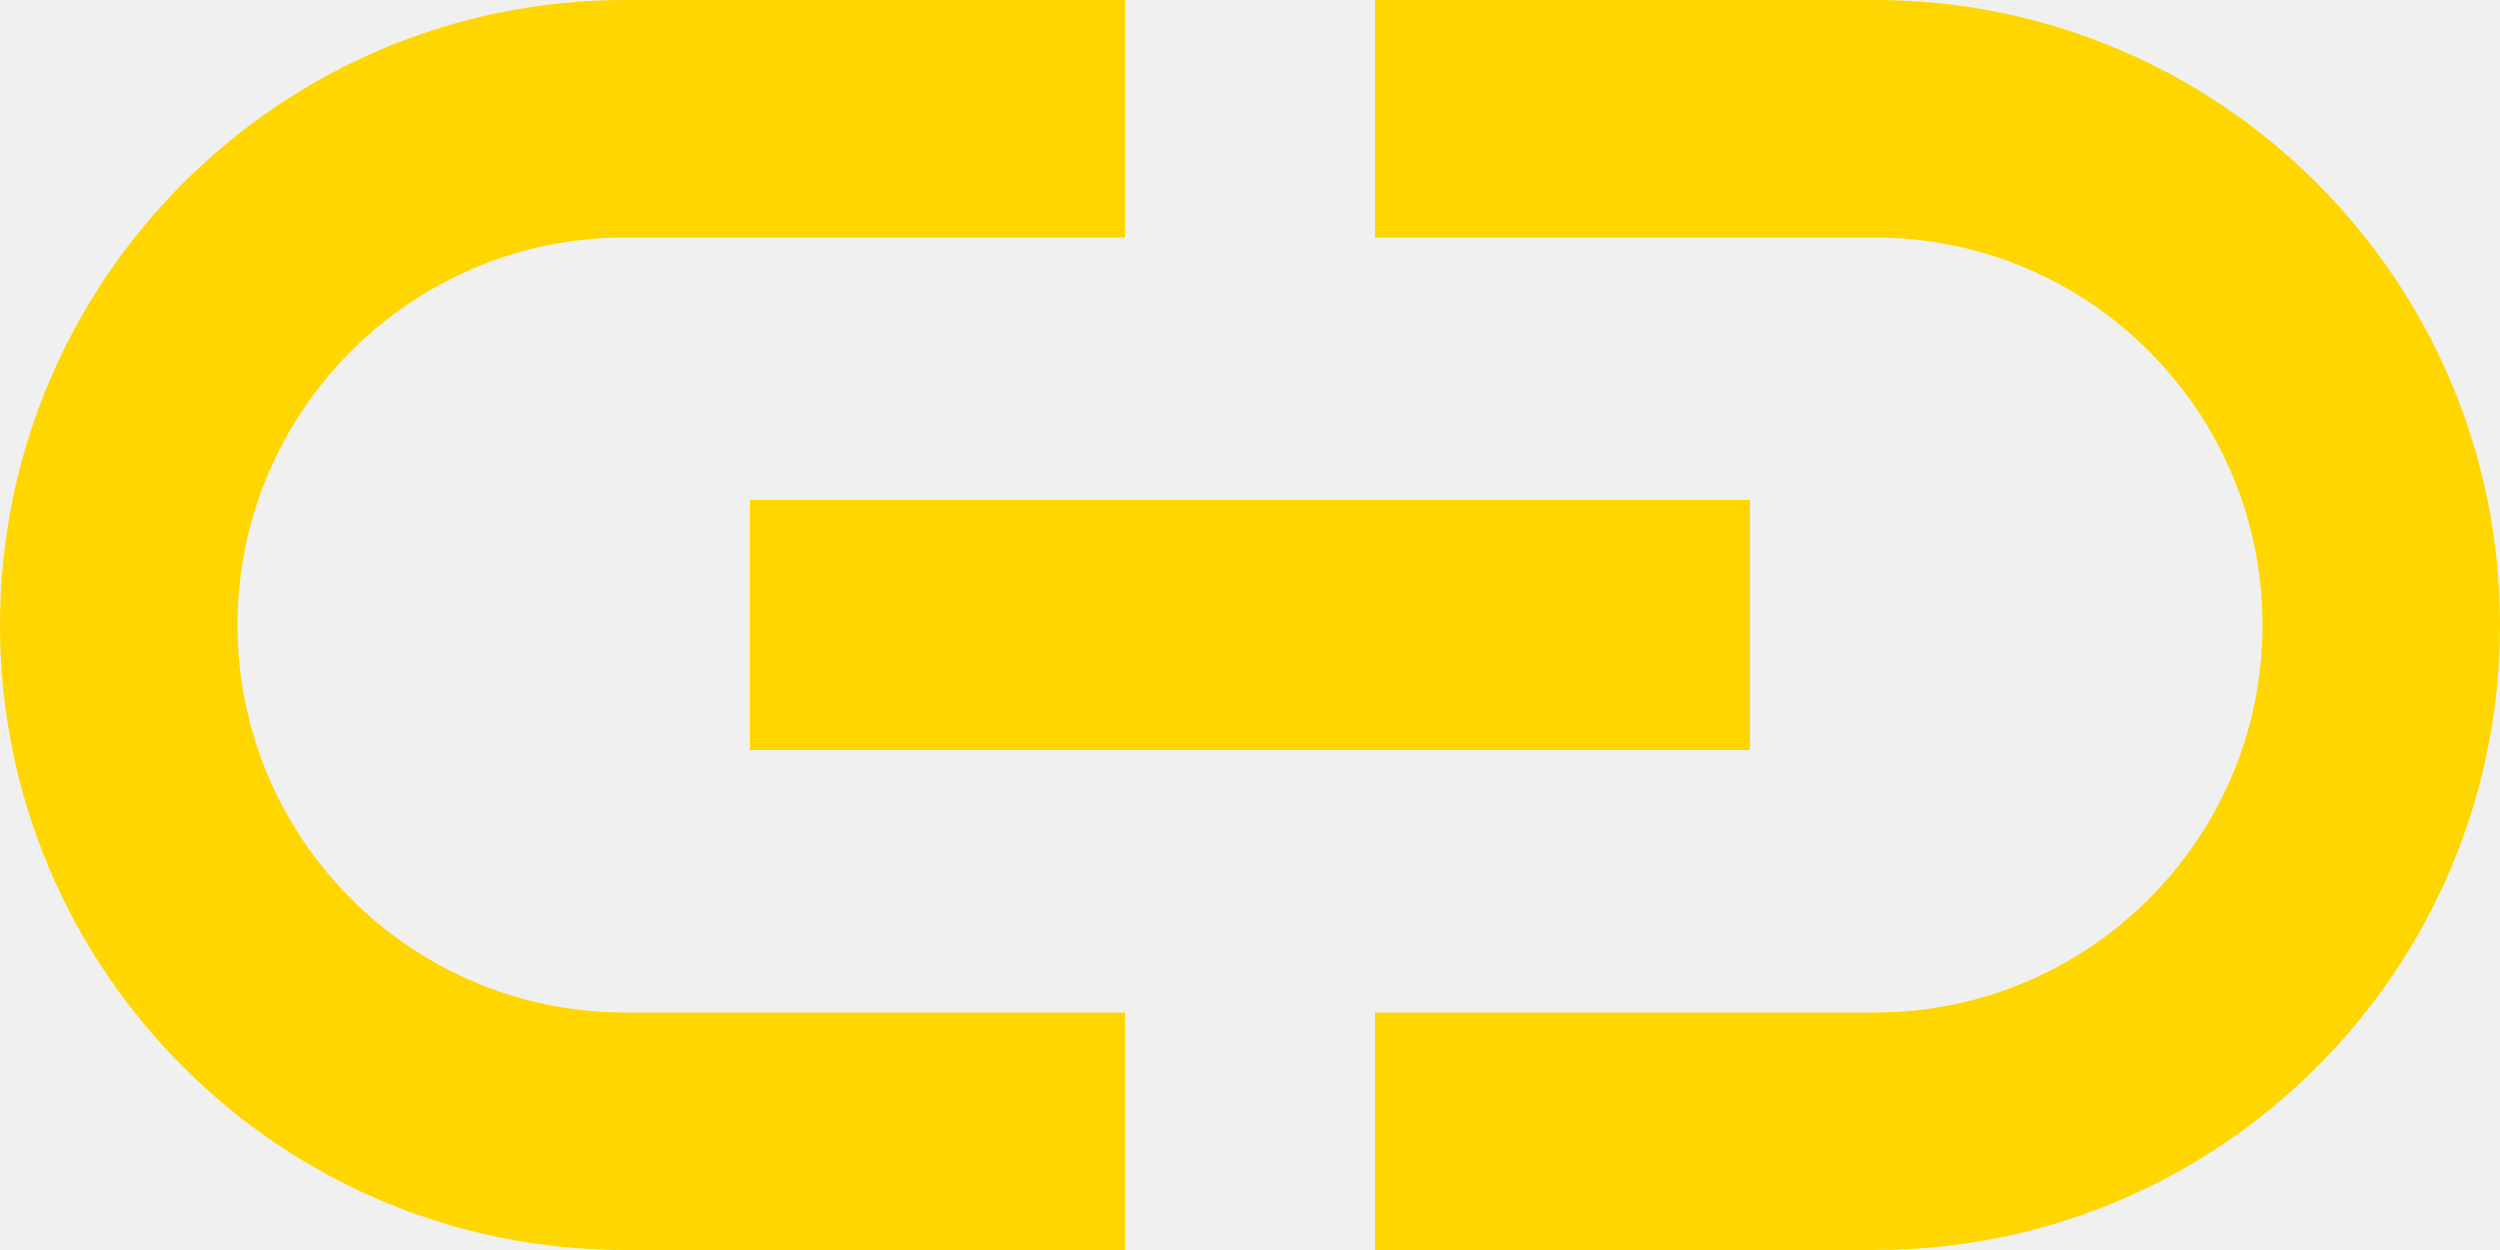
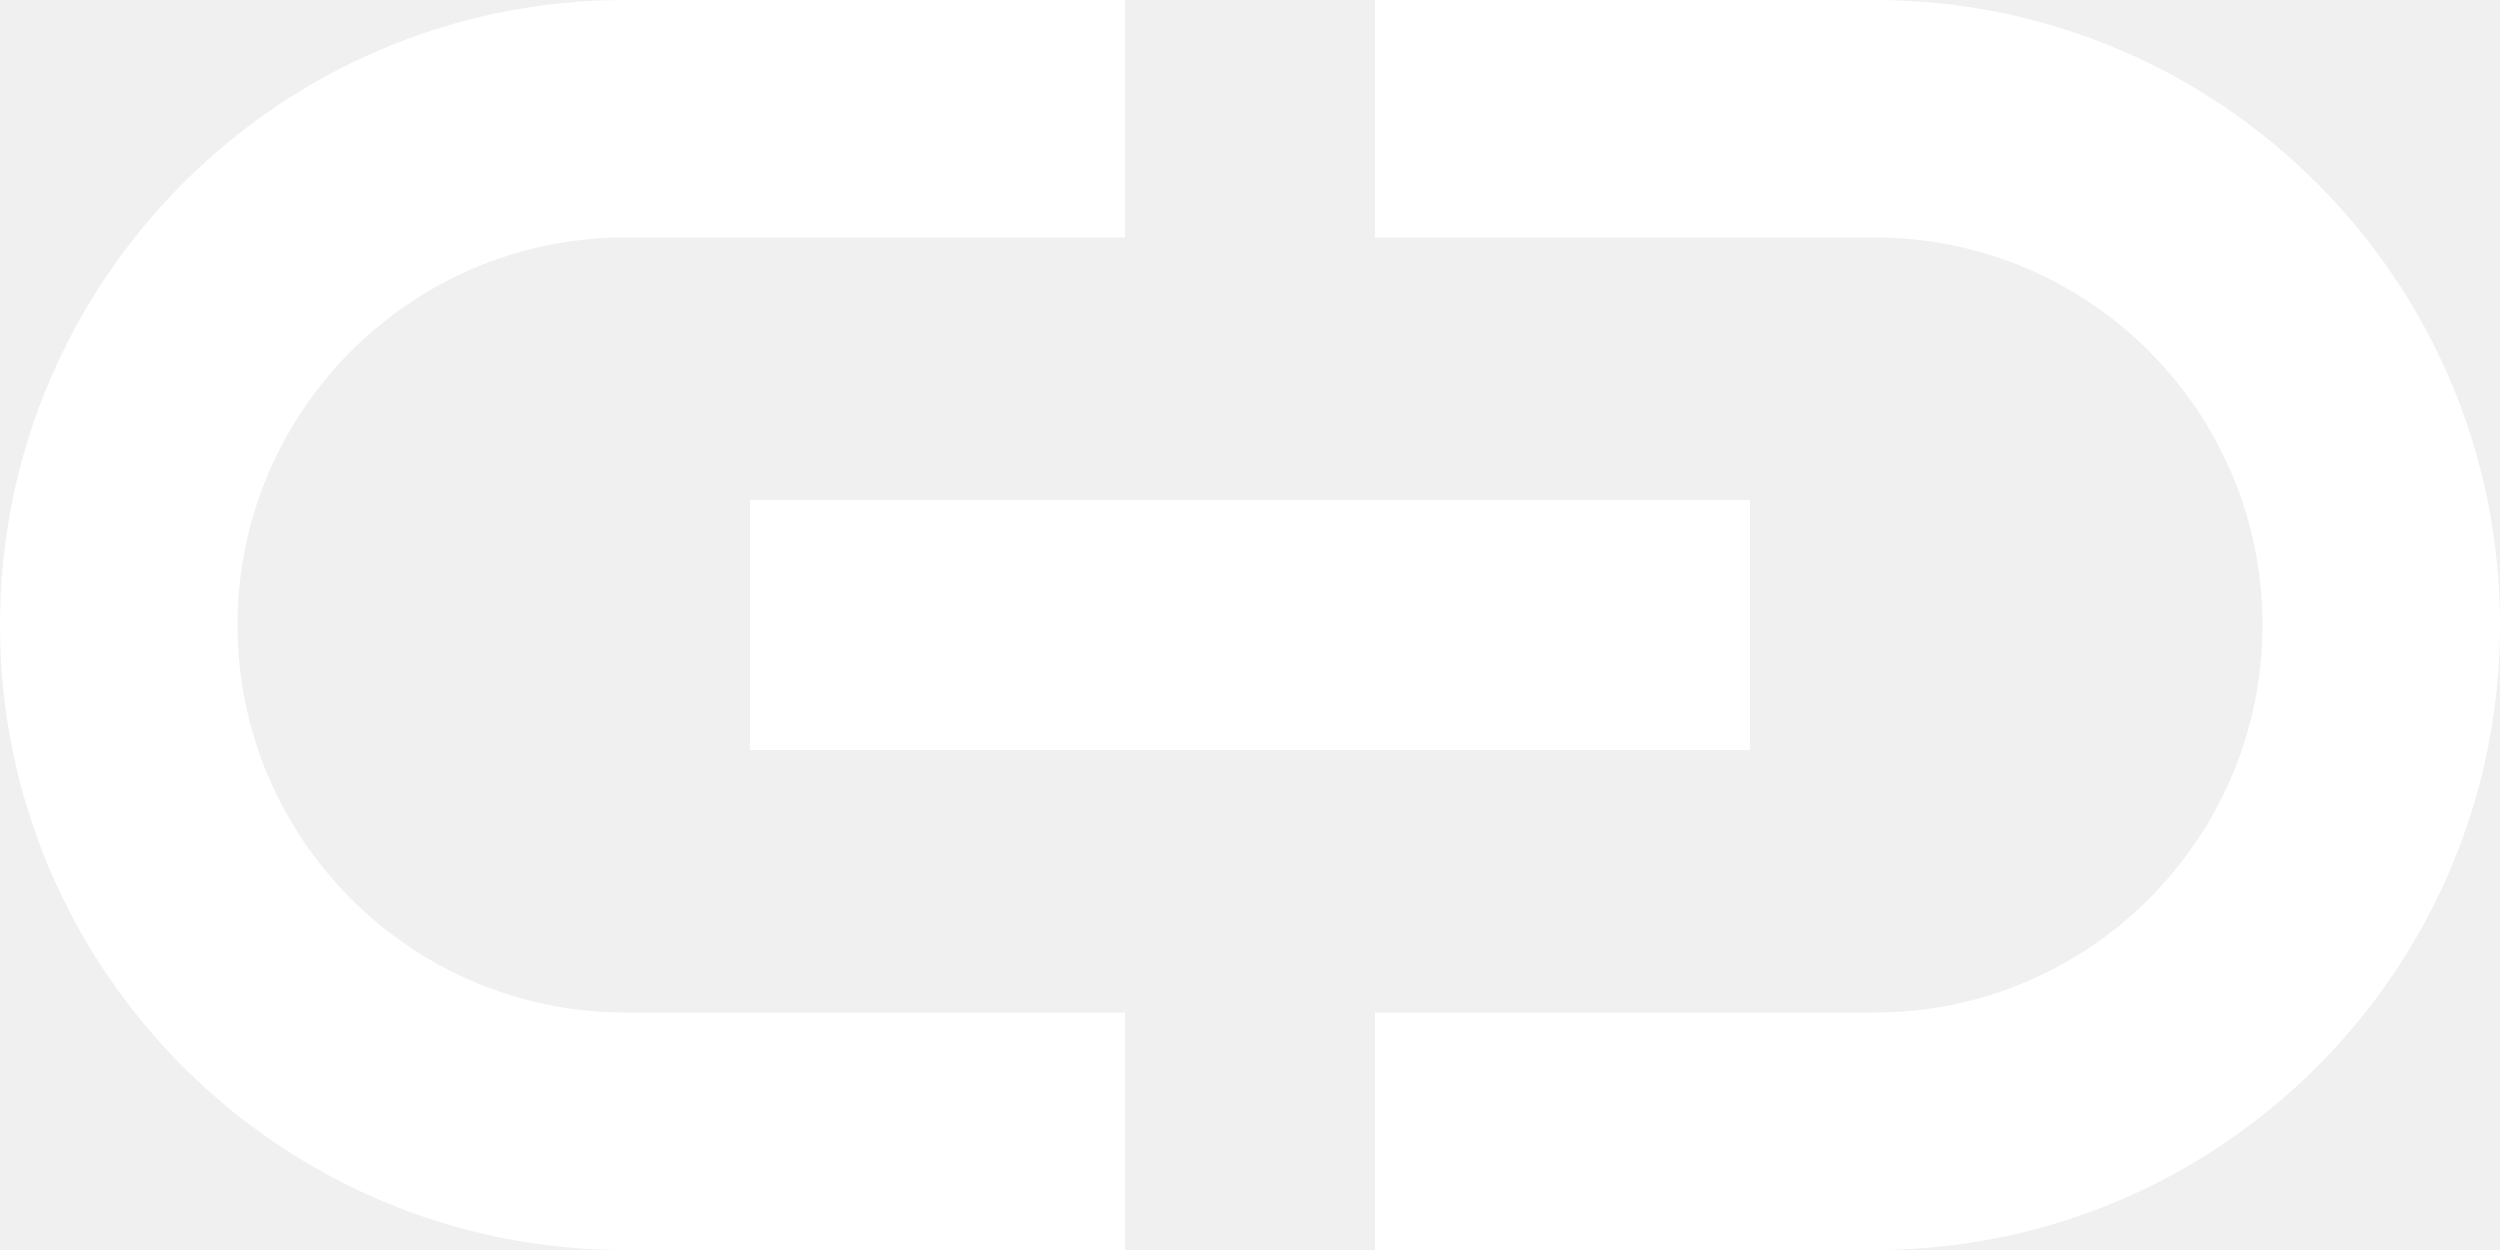
<svg xmlns="http://www.w3.org/2000/svg" width="20px" height="10px" viewBox="0 0 20 10" version="1.1">
  <defs />
  <g id="Page-1" stroke="none" stroke-width="1" fill="none" fill-rule="evenodd">
-     <path d="M1.9,5 C1.9,3.29 3.29,1.9 5,1.9 L9,1.9 L9,0 L5,0 C2.24,0 0,2.24 0,5 C0,7.76 2.24,10 5,10 L9,10 L9,8.1 L5,8.1 C3.29,8.1 1.9,6.71 1.9,5 L1.9,5 Z M6,6 L14,6 L14,4 L6,4 L6,6 L6,6 Z M15,0 L11,0 L11,1.9 L15,1.9 C16.71,1.9 18.1,3.29 18.1,5 C18.1,6.71 16.71,8.1 15,8.1 L11,8.1 L11,10 L15,10 C17.76,10 20,7.76 20,5 C20,2.24 17.76,0 15,0 L15,0 Z" id="Shape" fill="#FFD600" />
+     <path d="M1.9,5 C1.9,3.29 3.29,1.9 5,1.9 L9,1.9 L9,0 L5,0 C2.24,0 0,2.24 0,5 C0,7.76 2.24,10 5,10 L9,10 L9,8.1 L5,8.1 C3.29,8.1 1.9,6.71 1.9,5 L1.9,5 Z M6,6 L14,6 L14,4 L6,4 L6,6 L6,6 Z M15,0 L11,0 L11,1.9 L15,1.9 C16.71,1.9 18.1,3.29 18.1,5 C18.1,6.71 16.71,8.1 15,8.1 L11,8.1 L11,10 L15,10 C17.76,10 20,7.76 20,5 C20,2.24 17.76,0 15,0 L15,0 Z" id="Shape" fill="#FFF" />
  </g>
</svg>
